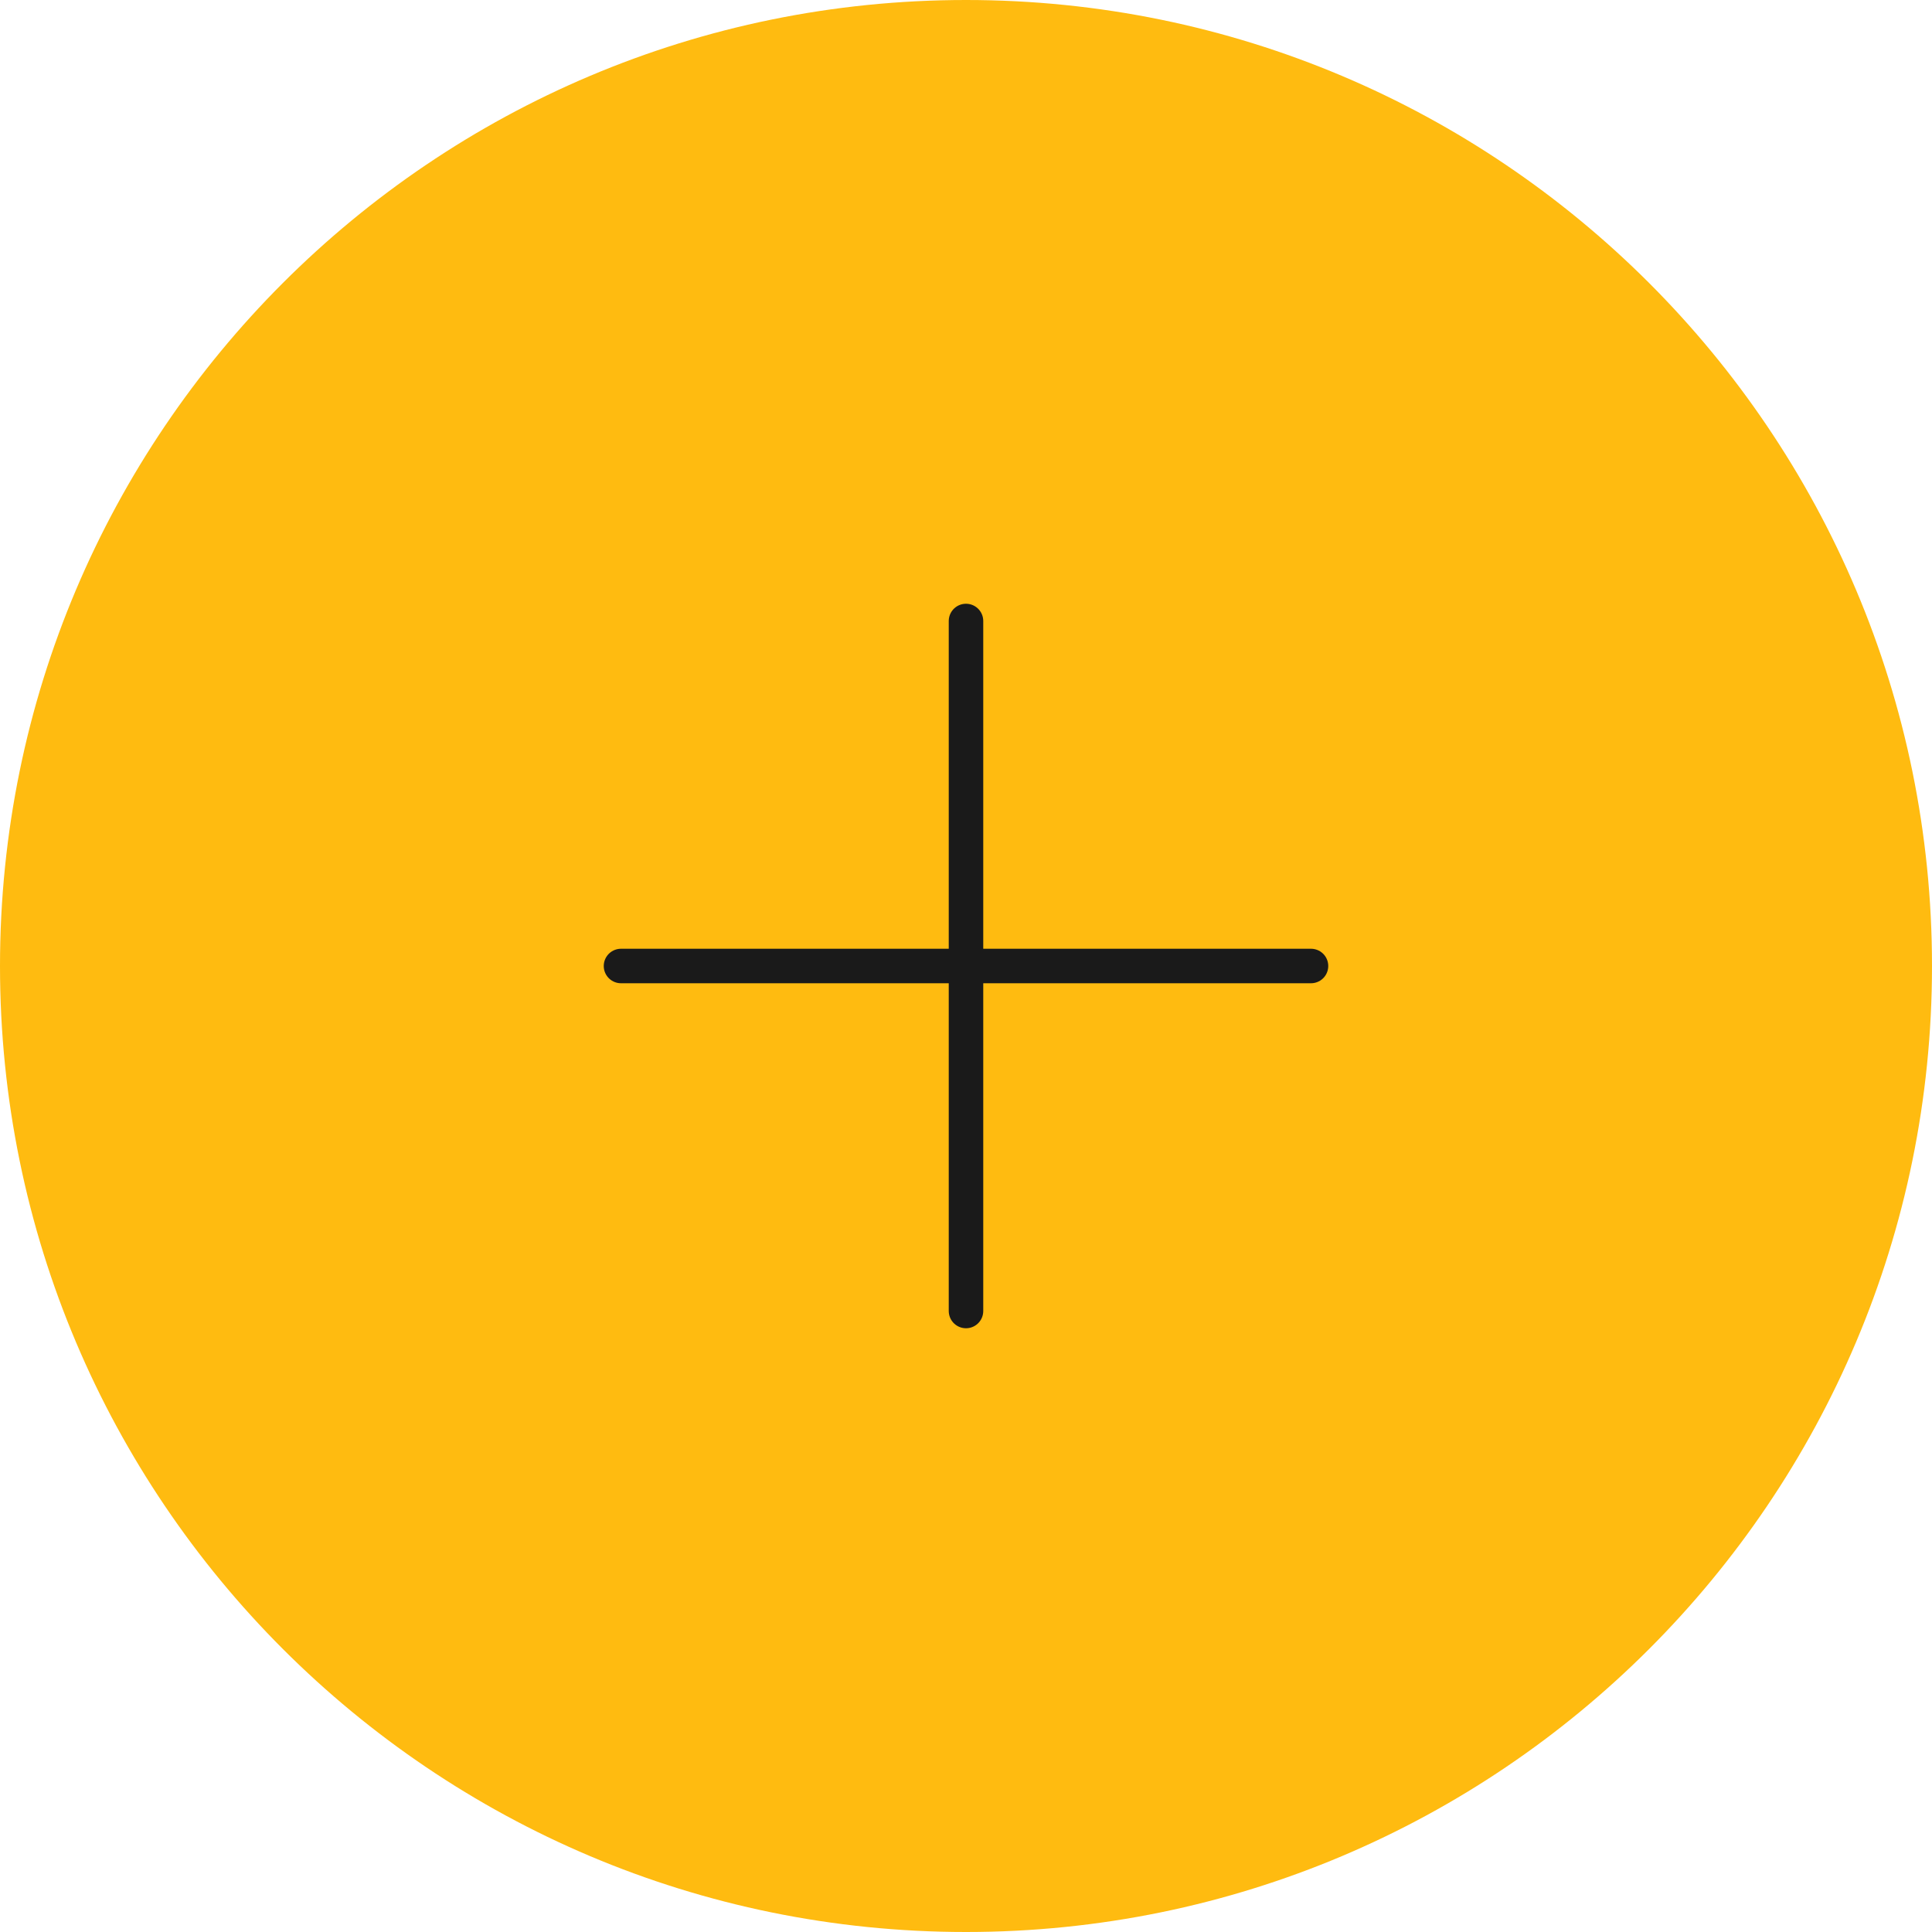
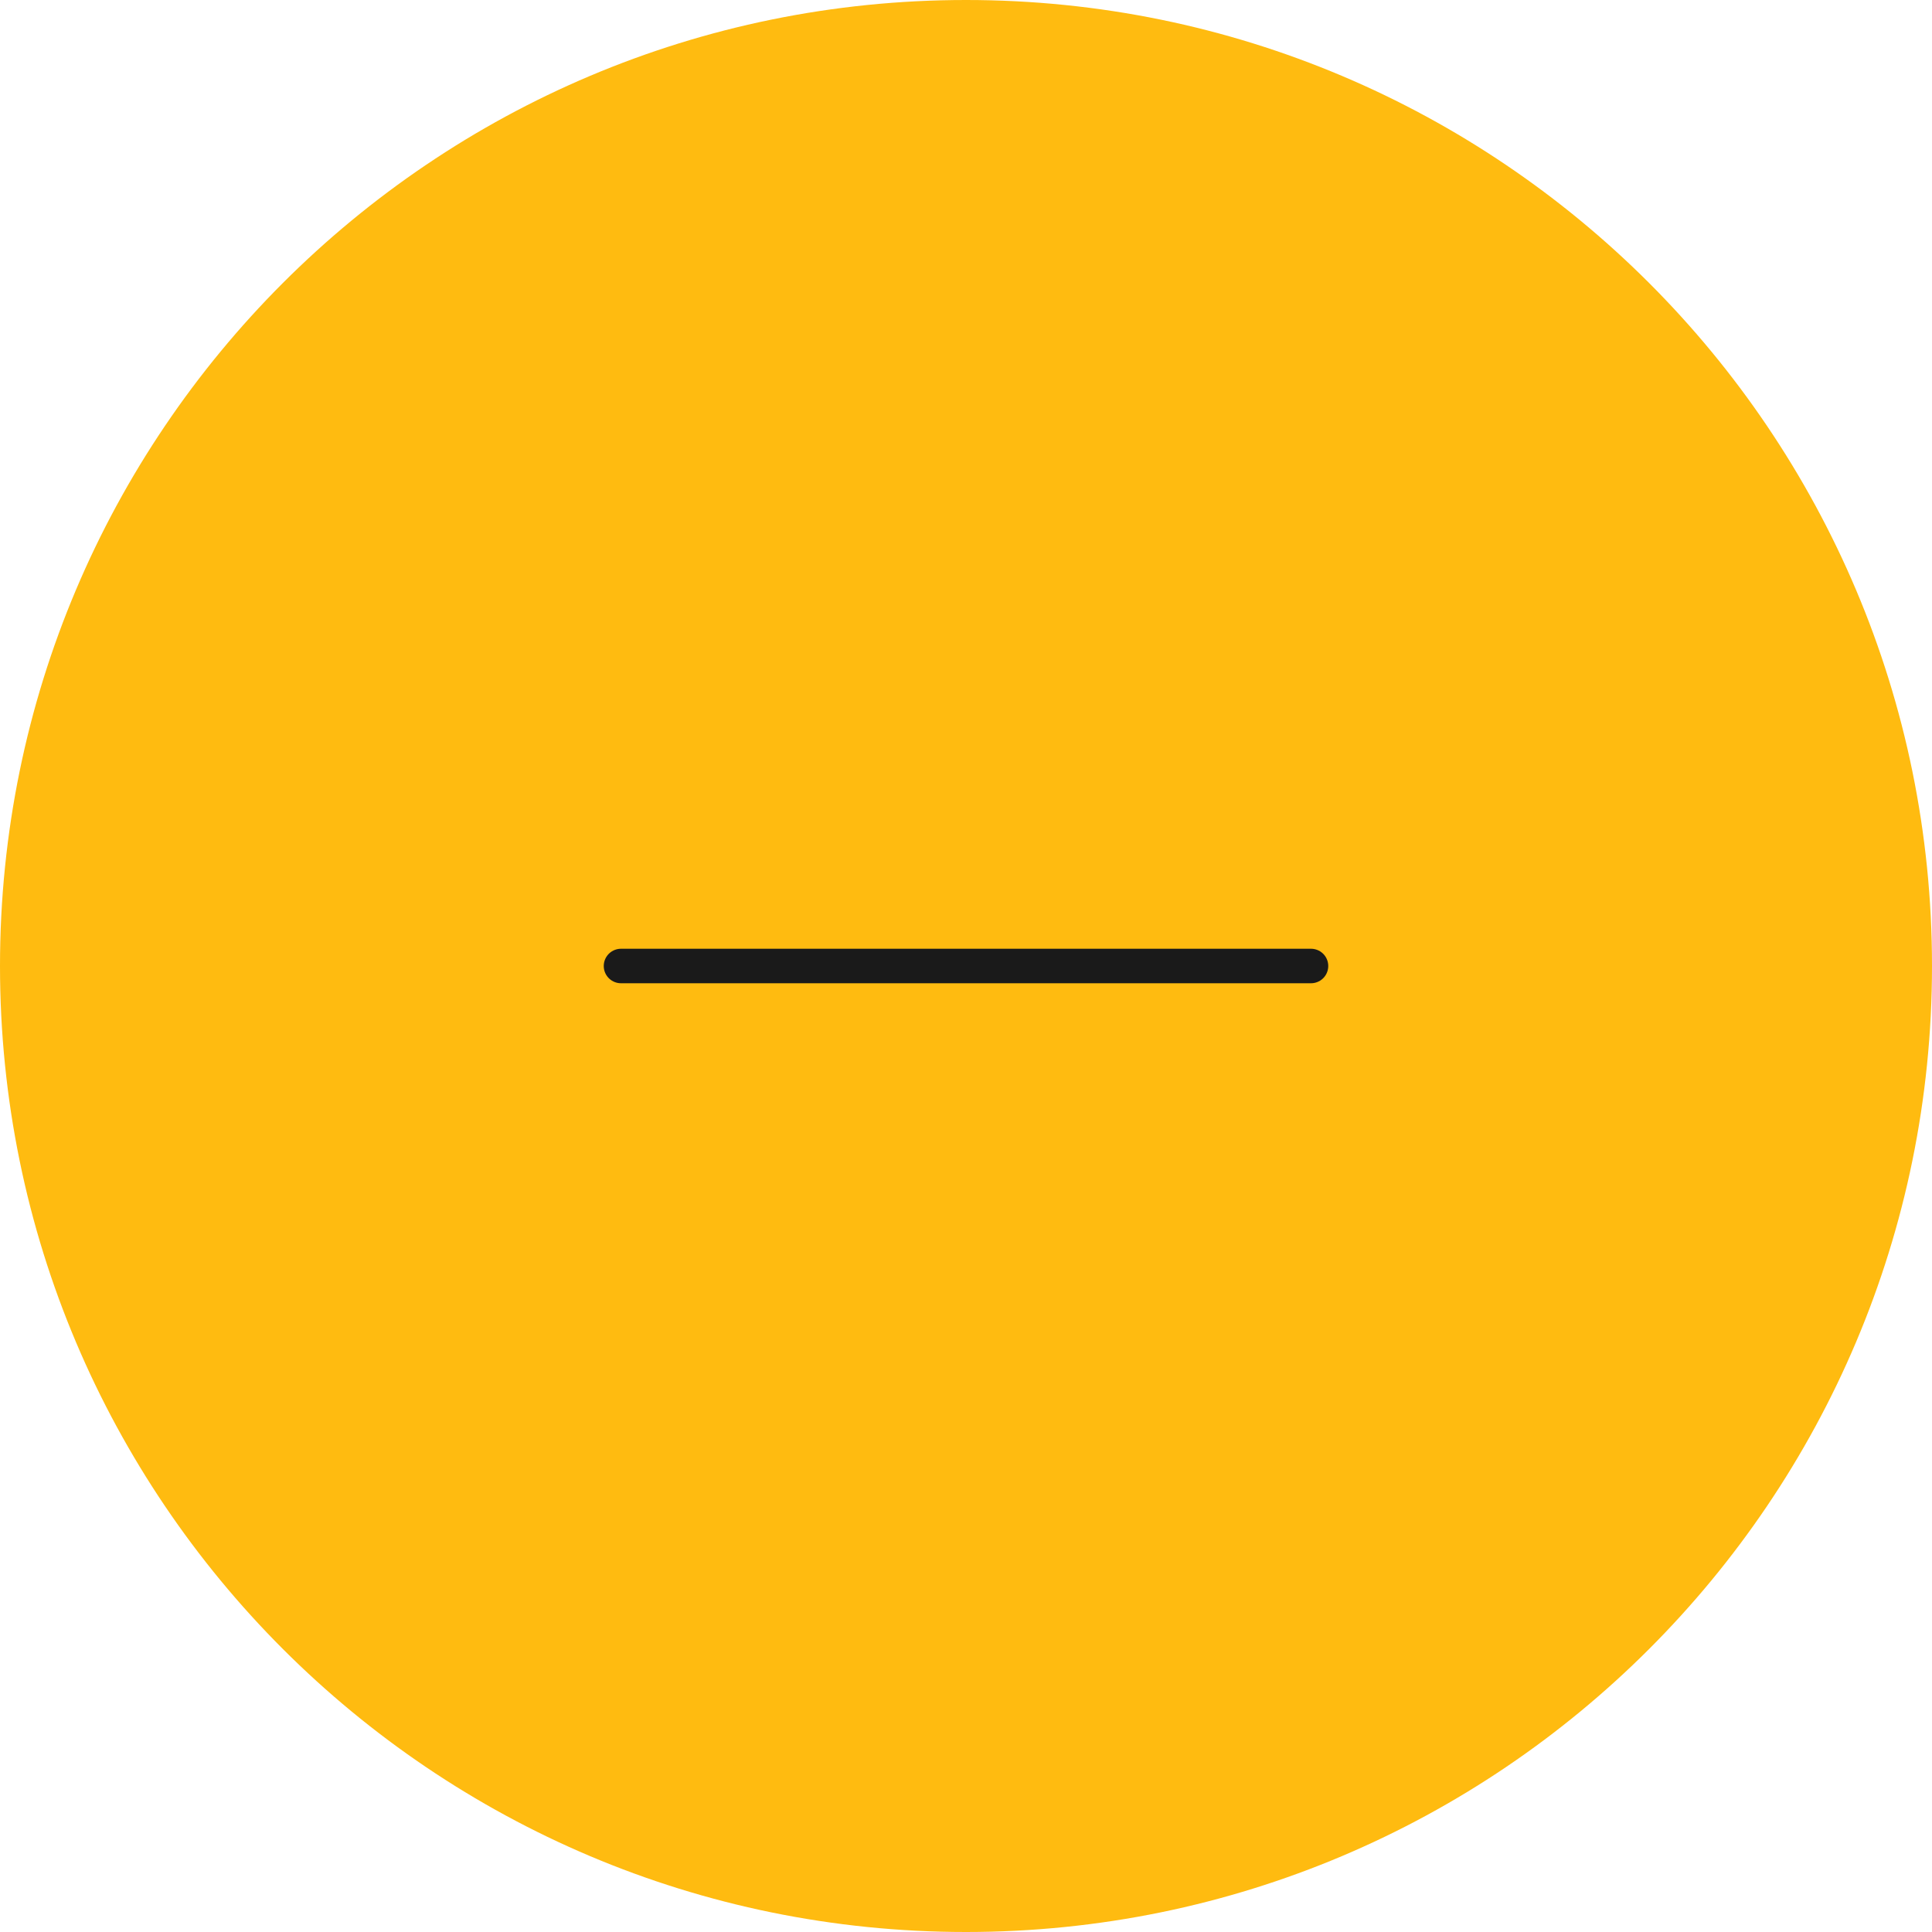
<svg xmlns="http://www.w3.org/2000/svg" width="56" height="56" viewBox="0 0 56 56" fill="none">
  <rect x="3.8147e-06" y="8.71037e-06" width="56" height="56" rx="28" fill="#FFBB10" />
  <path d="M18 28L38 28" stroke="#1A1A1A" stroke-linecap="round" />
-   <path d="M28 18L28 38" stroke="#1A1A1A" stroke-linecap="round" />
</svg>
